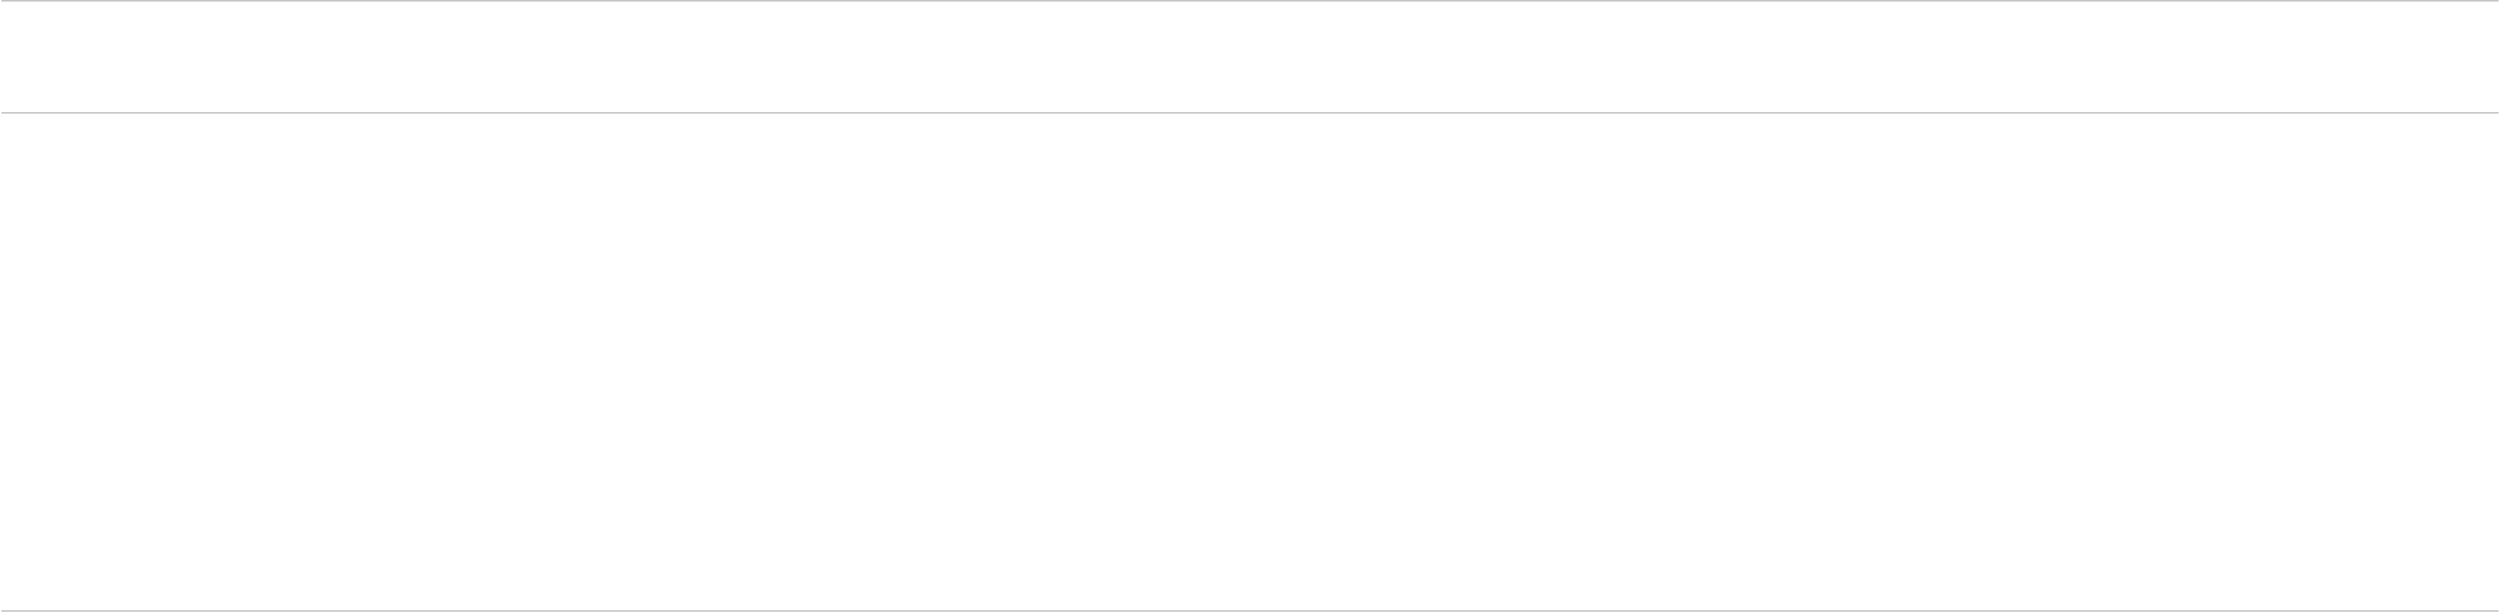
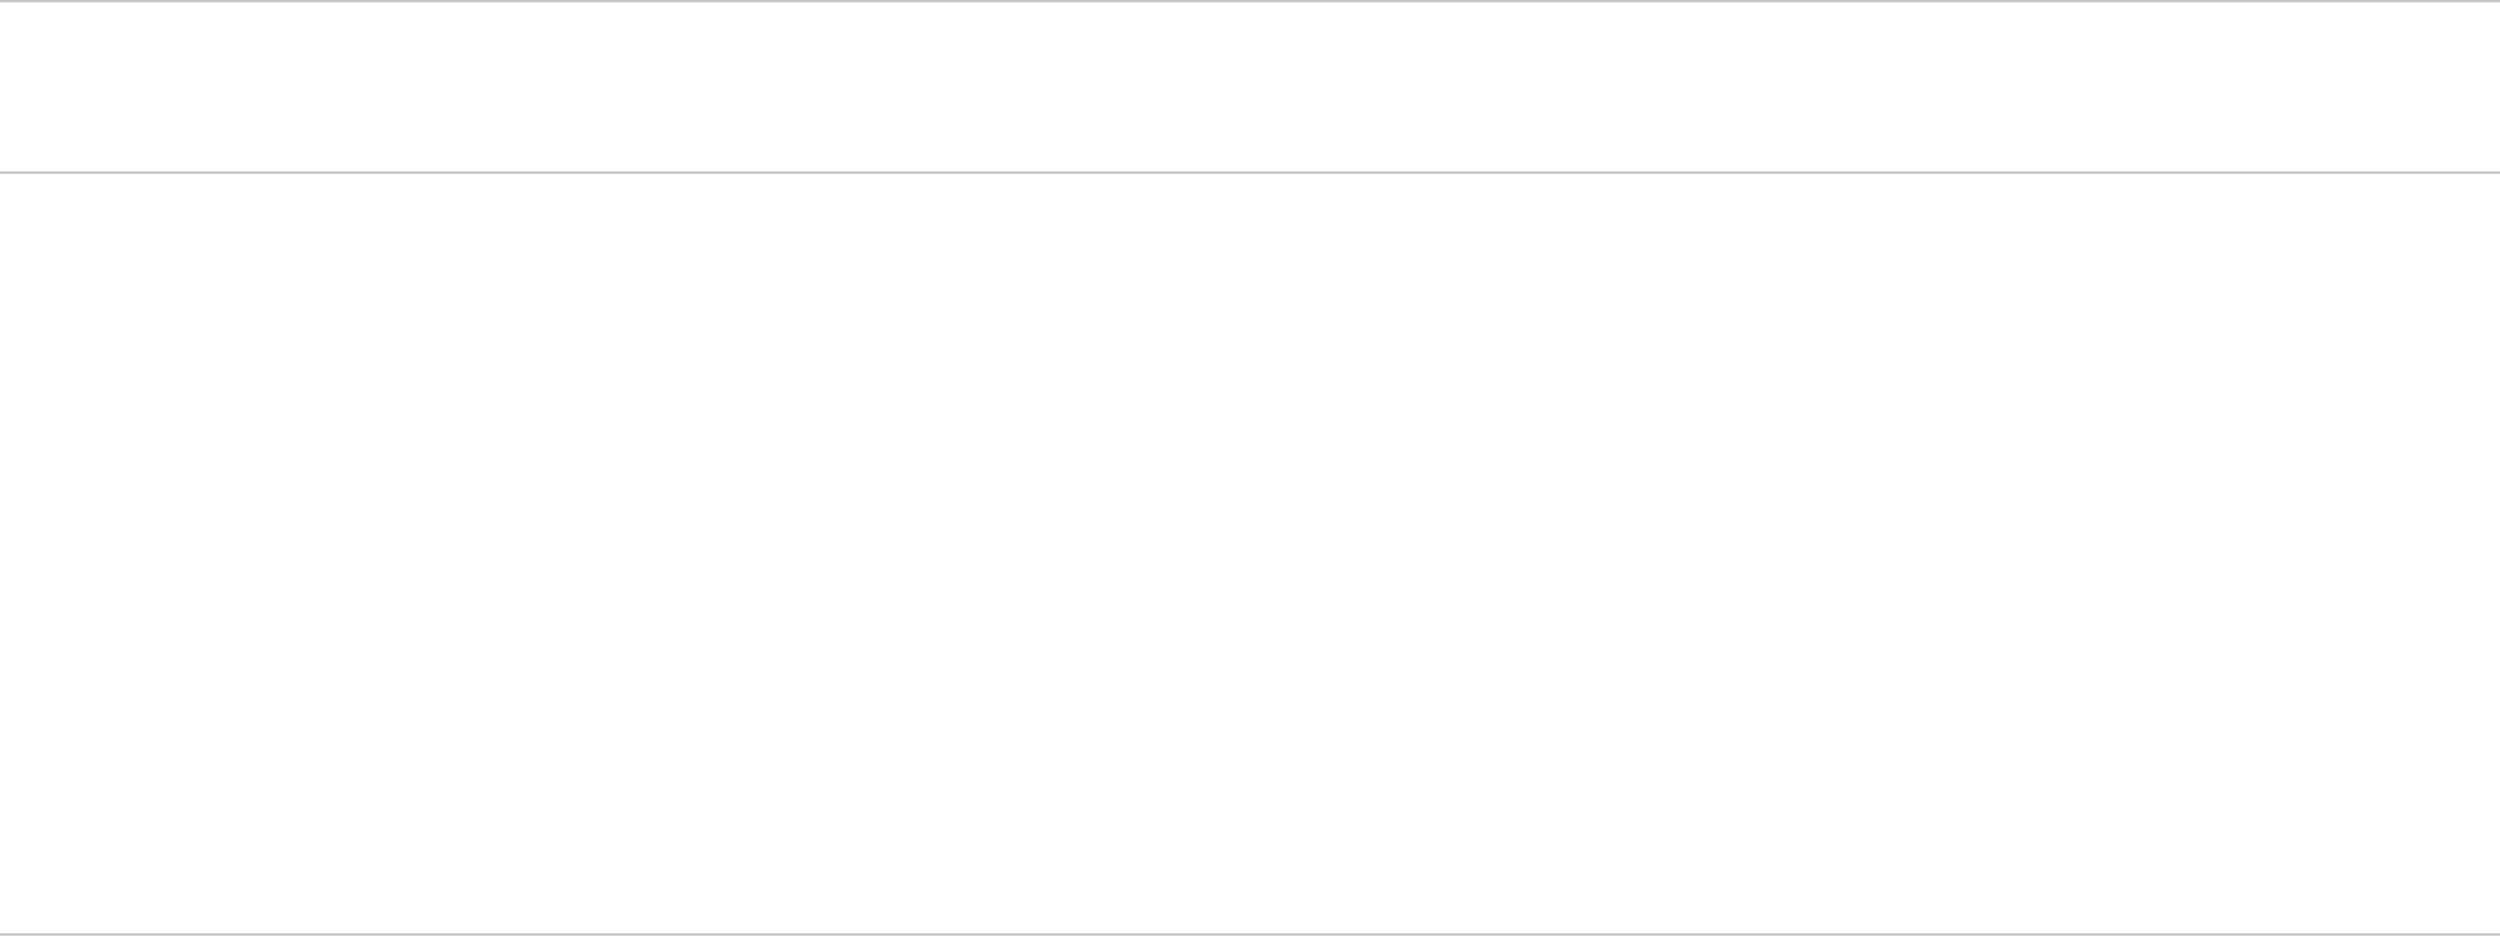
- <svg xmlns="http://www.w3.org/2000/svg" width="1606" height="393" viewBox="0 0 1606 393" fill="none">
-   <line x1="0.917" y1="0.5" x2="1605.08" y2="0.5" stroke="#C4C4C4" />
-   <line x1="0.917" y1="72.5" x2="1605.08" y2="72.5" stroke="#C4C4C4" />
-   <line x1="0.917" y1="392.5" x2="1605.08" y2="392.5" stroke="#C4C4C4" />
+ <svg xmlns="http://www.w3.org/2000/svg" width="1050" height="393" viewBox="0 0 1050 393" fill="none">
+   <line x1="0" y1="0.5" x2="1050" y2="0.5" stroke="#C4C4C4" />
+   <line x1="0" y1="72.5" x2="1050" y2="72.5" stroke="#C4C4C4" />
+   <line x1="0" y1="392.5" x2="1050" y2="392.5" stroke="#C4C4C4" />
</svg>
